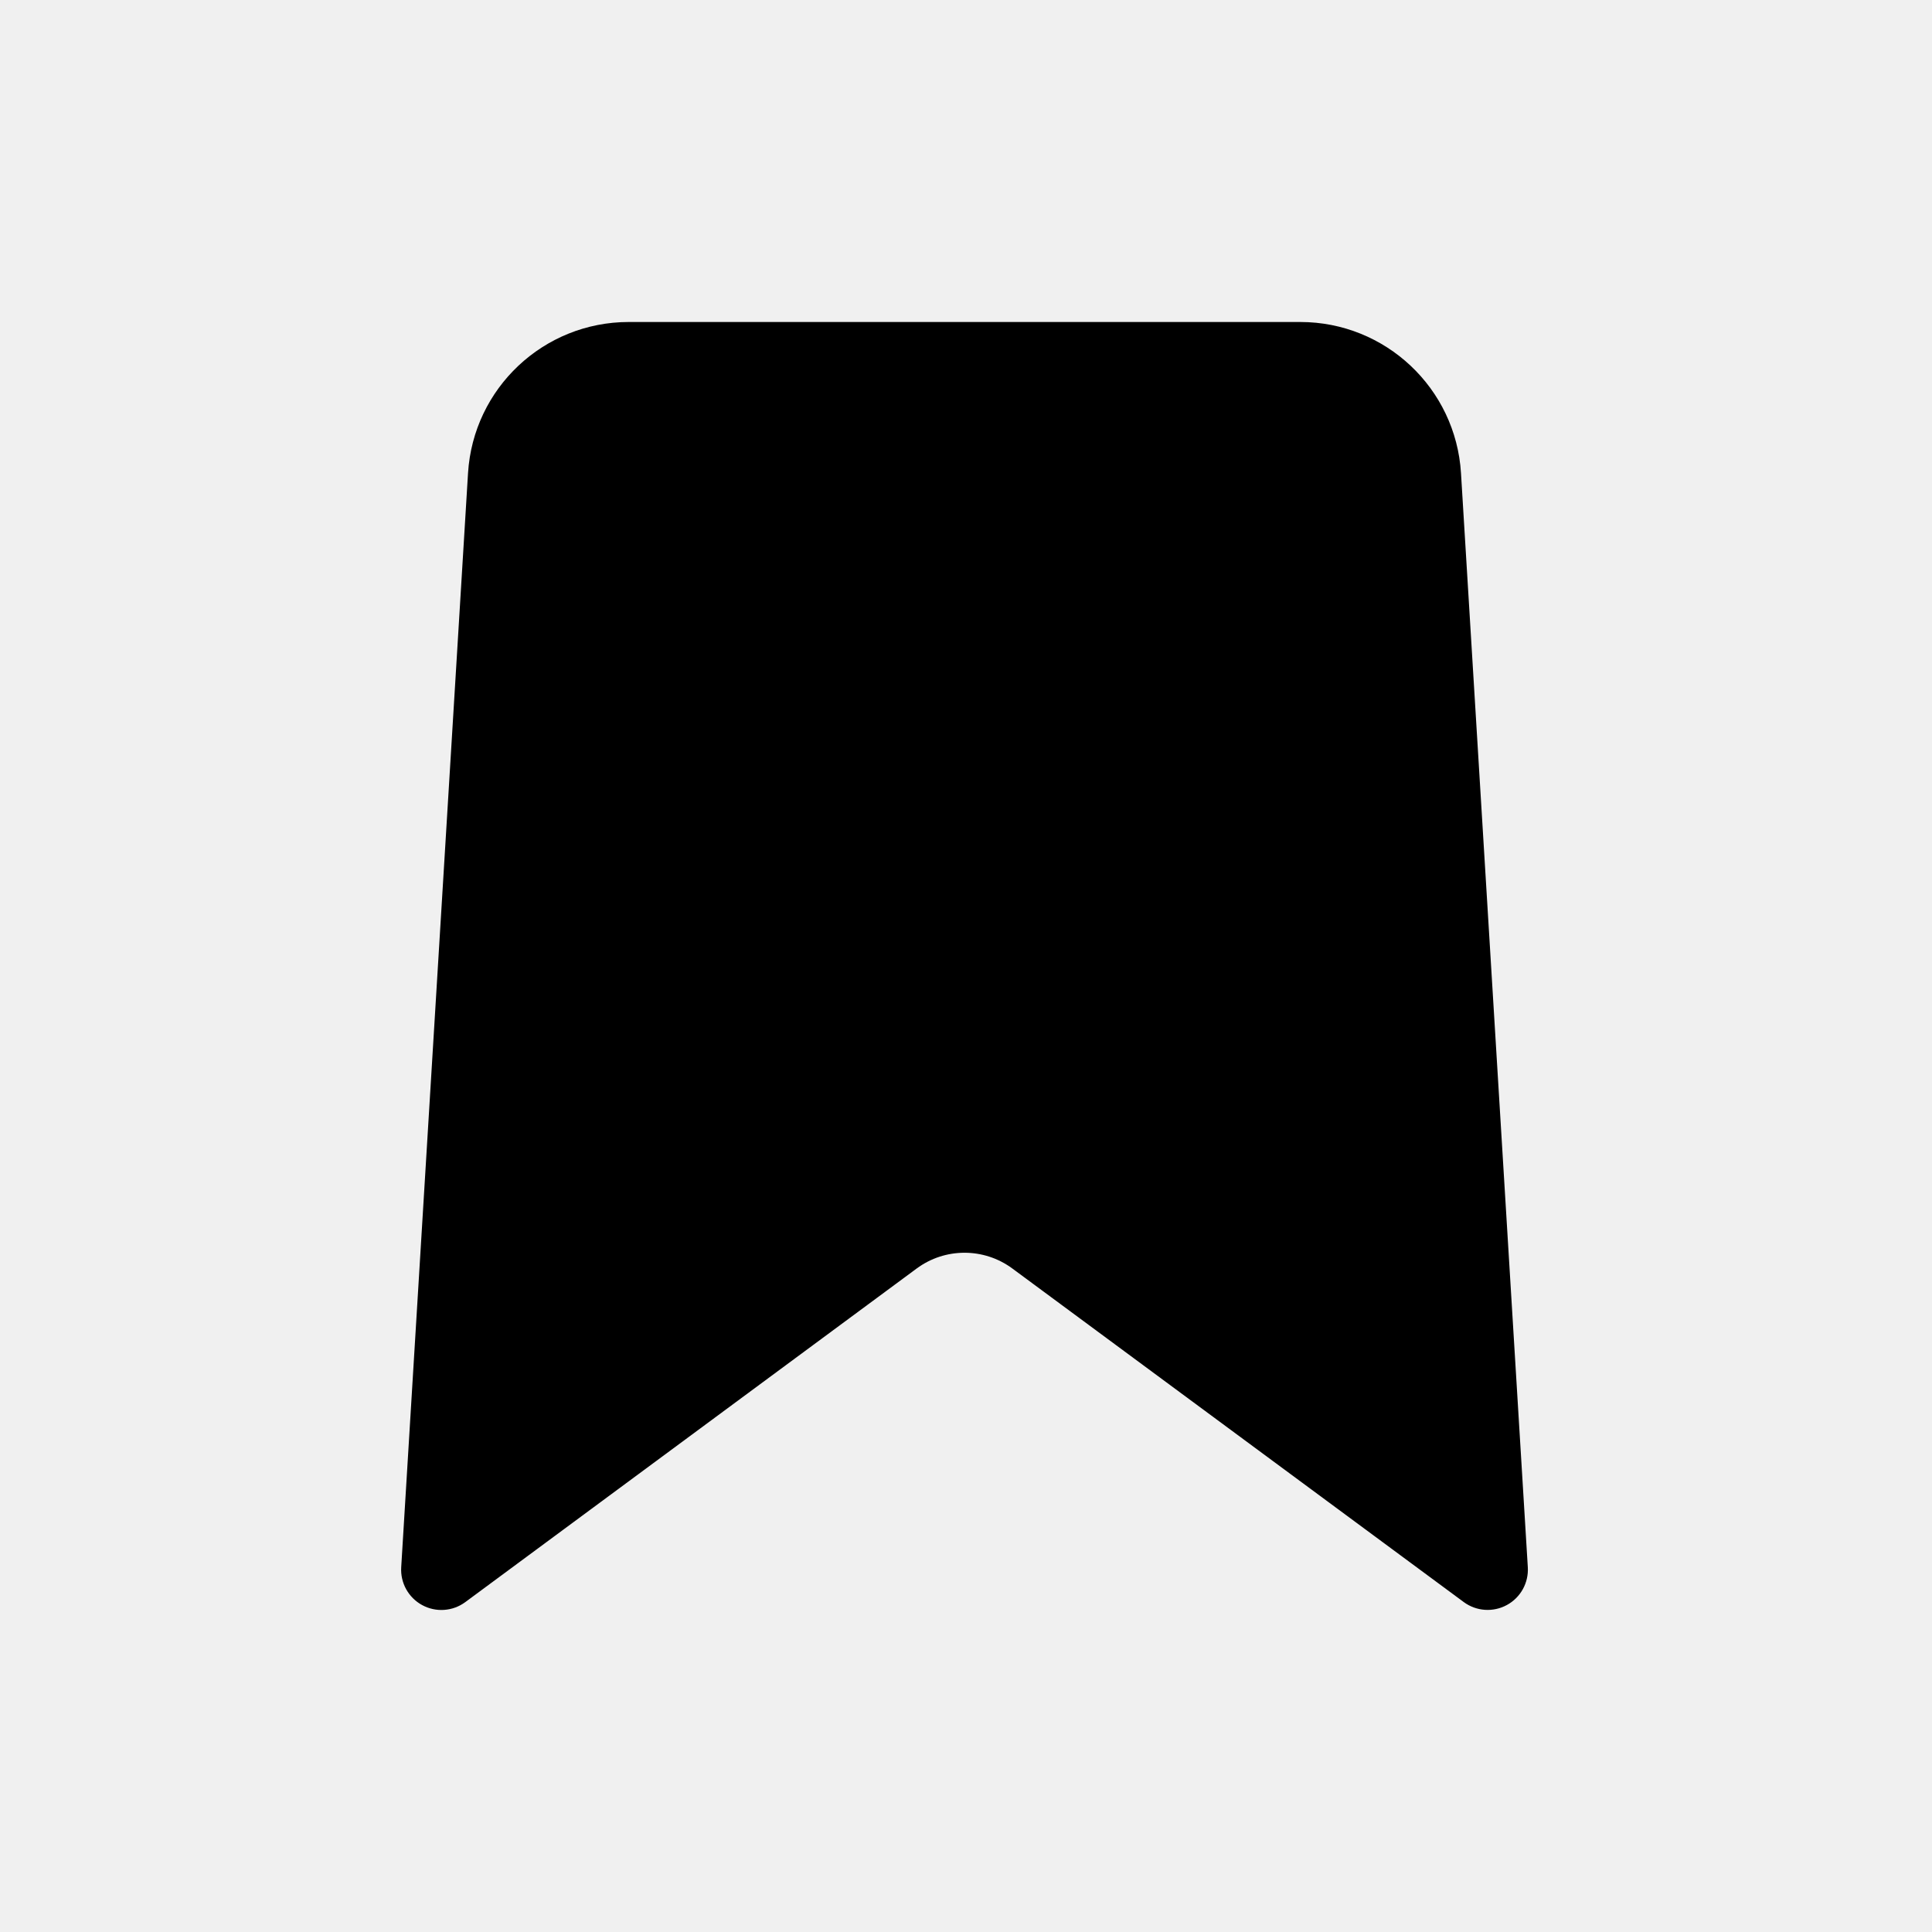
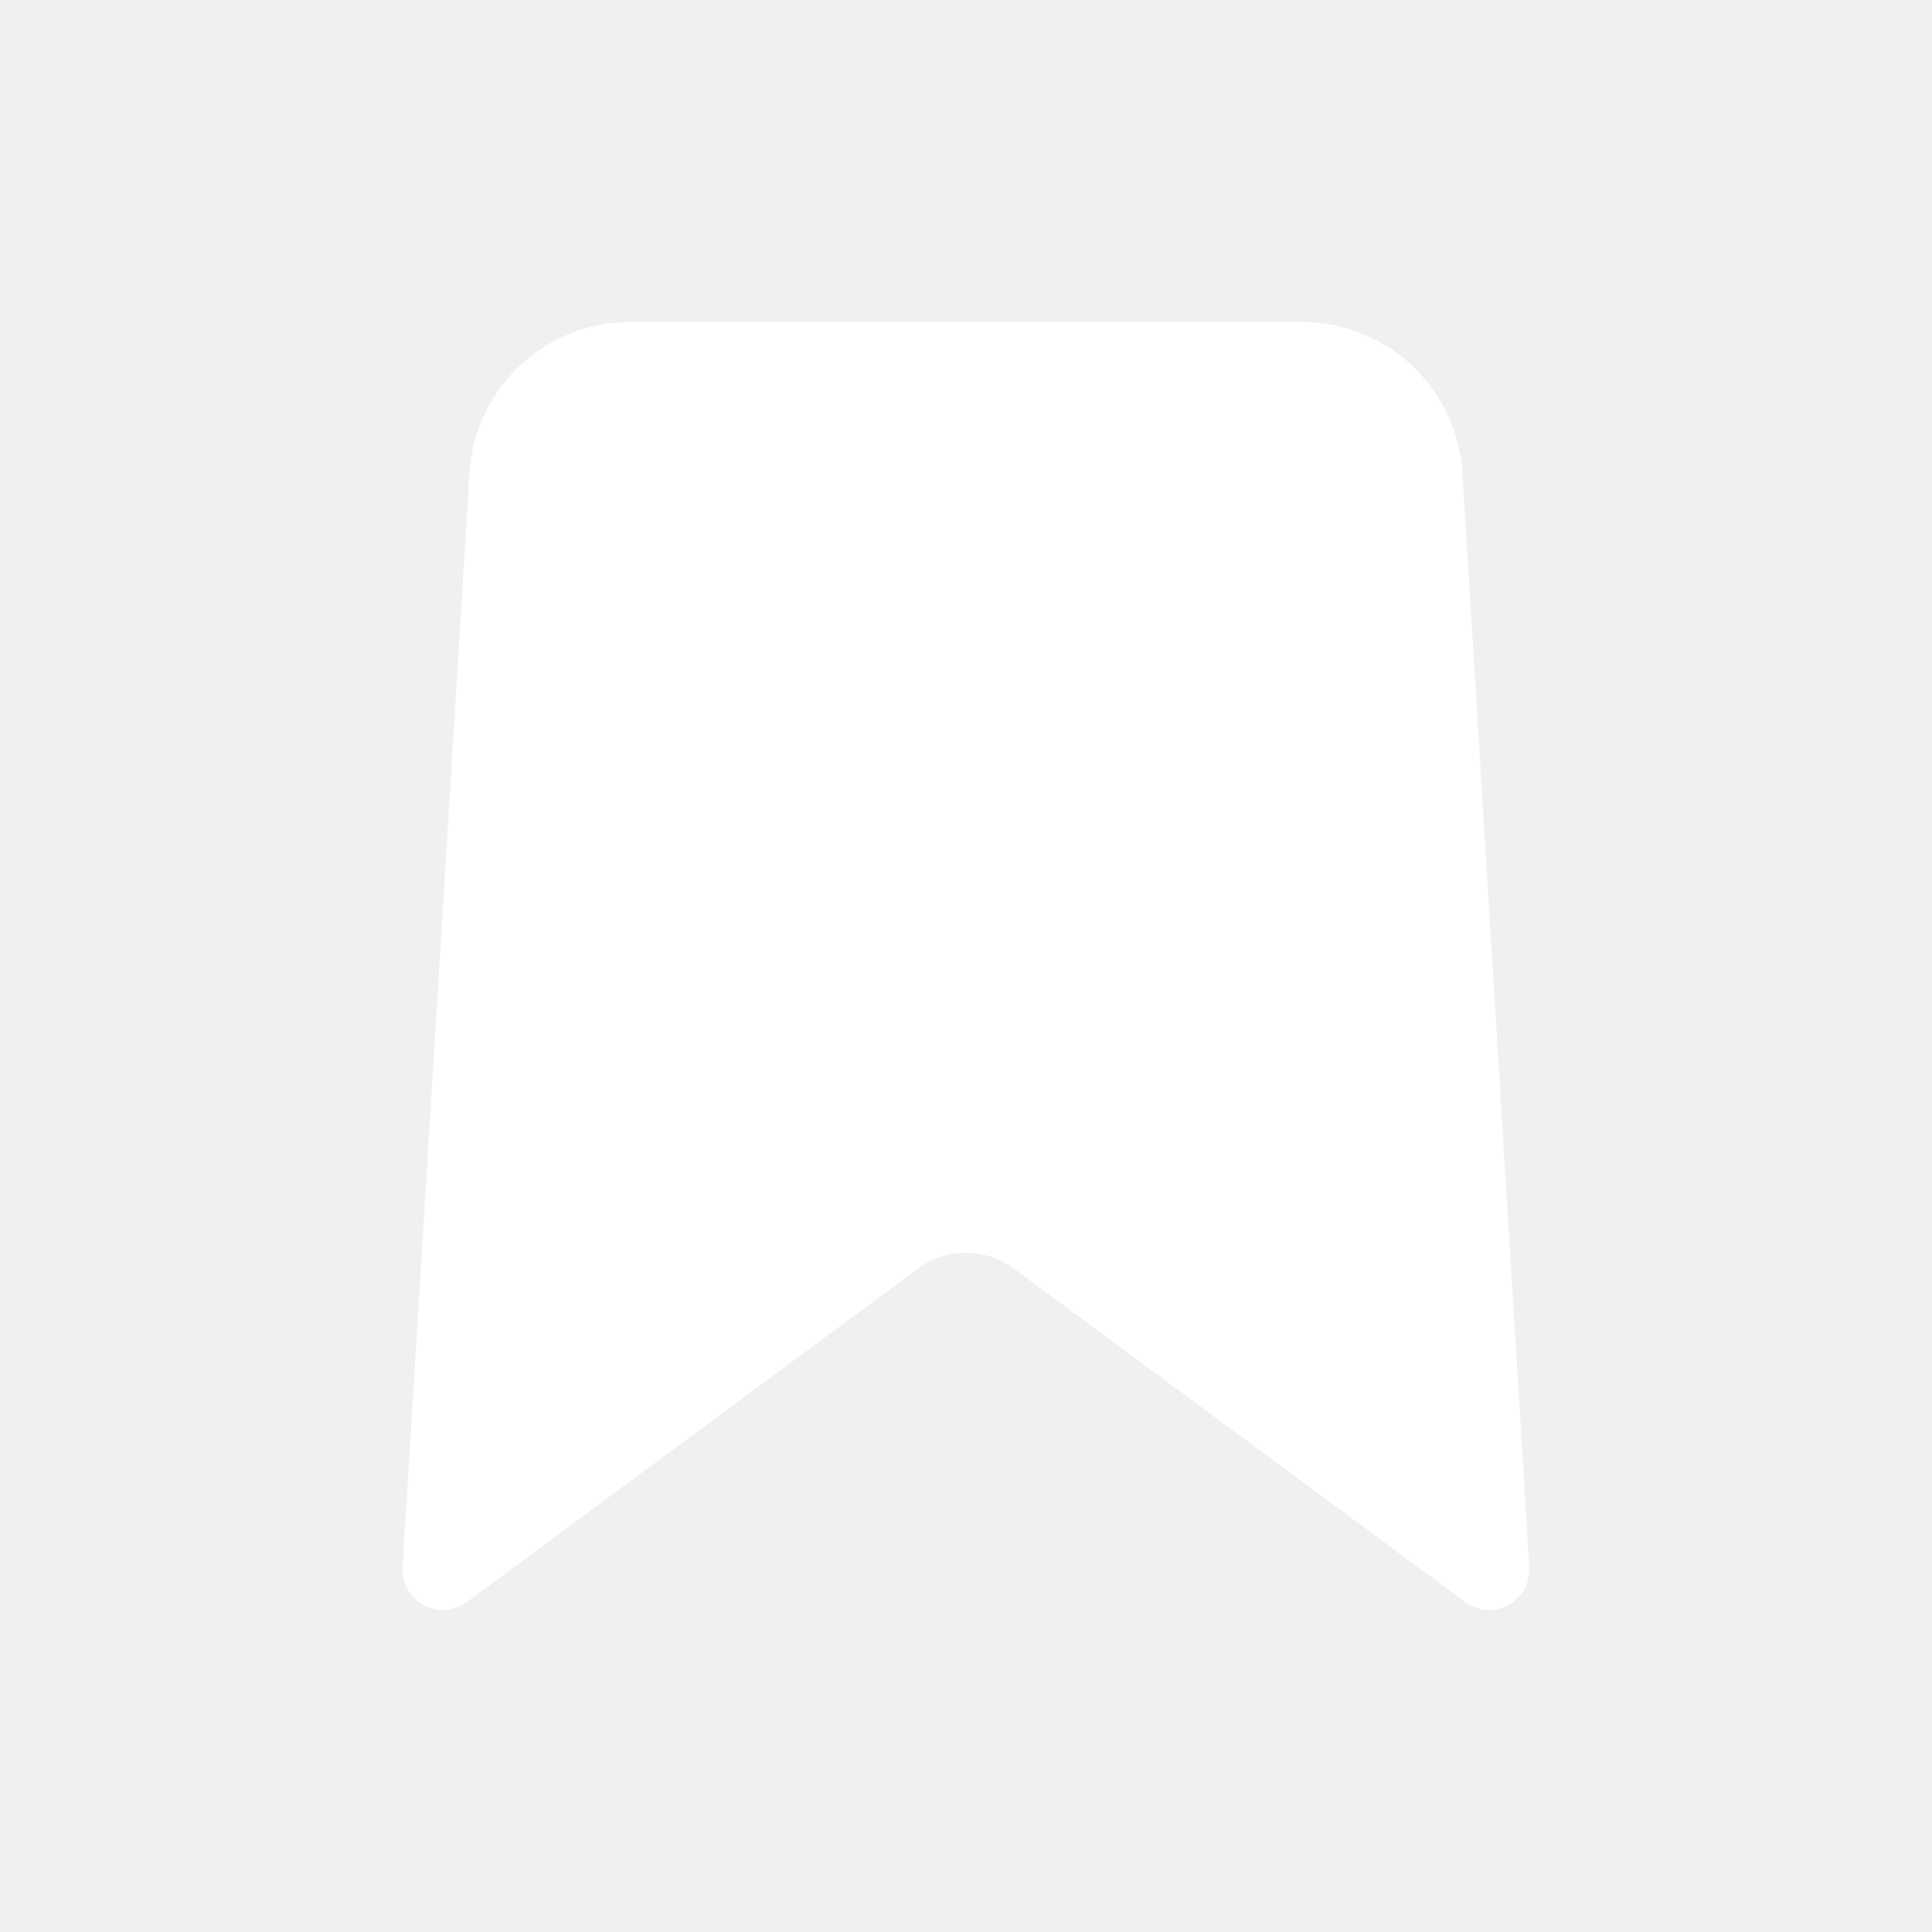
- <svg xmlns="http://www.w3.org/2000/svg" height="24" viewBox="0 0 24 24" width="24">
-   <path d="M7.81 4h8.343a2 2 0 0 1 1.996 1.878l.83 13.591a.5.5 0 0 1-.795.433l-5.608-4.144a1 1 0 0 0-1.189 0L5.78 19.902a.5.5 0 0 1-.796-.433l.83-13.591A2 2 0 0 1 7.81 4z" />
+ <svg xmlns="http://www.w3.org/2000/svg" width="24px" height="24px" viewBox="0 0 24 24" version="1.1">
+   <g id="Icons" stroke="none" stroke-width="1" fill="none" fill-rule="evenodd">
+     <g id="Bookmark" fill="#FFFFFF">
+       <path d="M7.828,4 L16.171,4 C17.228,4 18.102,4.823 18.167,5.878 L18.998,19.469 C19.015,19.745 18.805,19.982 18.529,19.999 C18.412,20.006 18.296,19.972 18.202,19.902 L12.594,15.758 C12.24,15.497 11.758,15.497 11.405,15.758 L5.797,19.902 C5.575,20.066 5.262,20.019 5.098,19.797 C5.028,19.702 4.994,19.586 5.001,19.469 L5.832,5.878 C5.896,4.823 6.771,4 7.828,4 Z" id="Mask" />
+     </g>
+   </g>
</svg>
